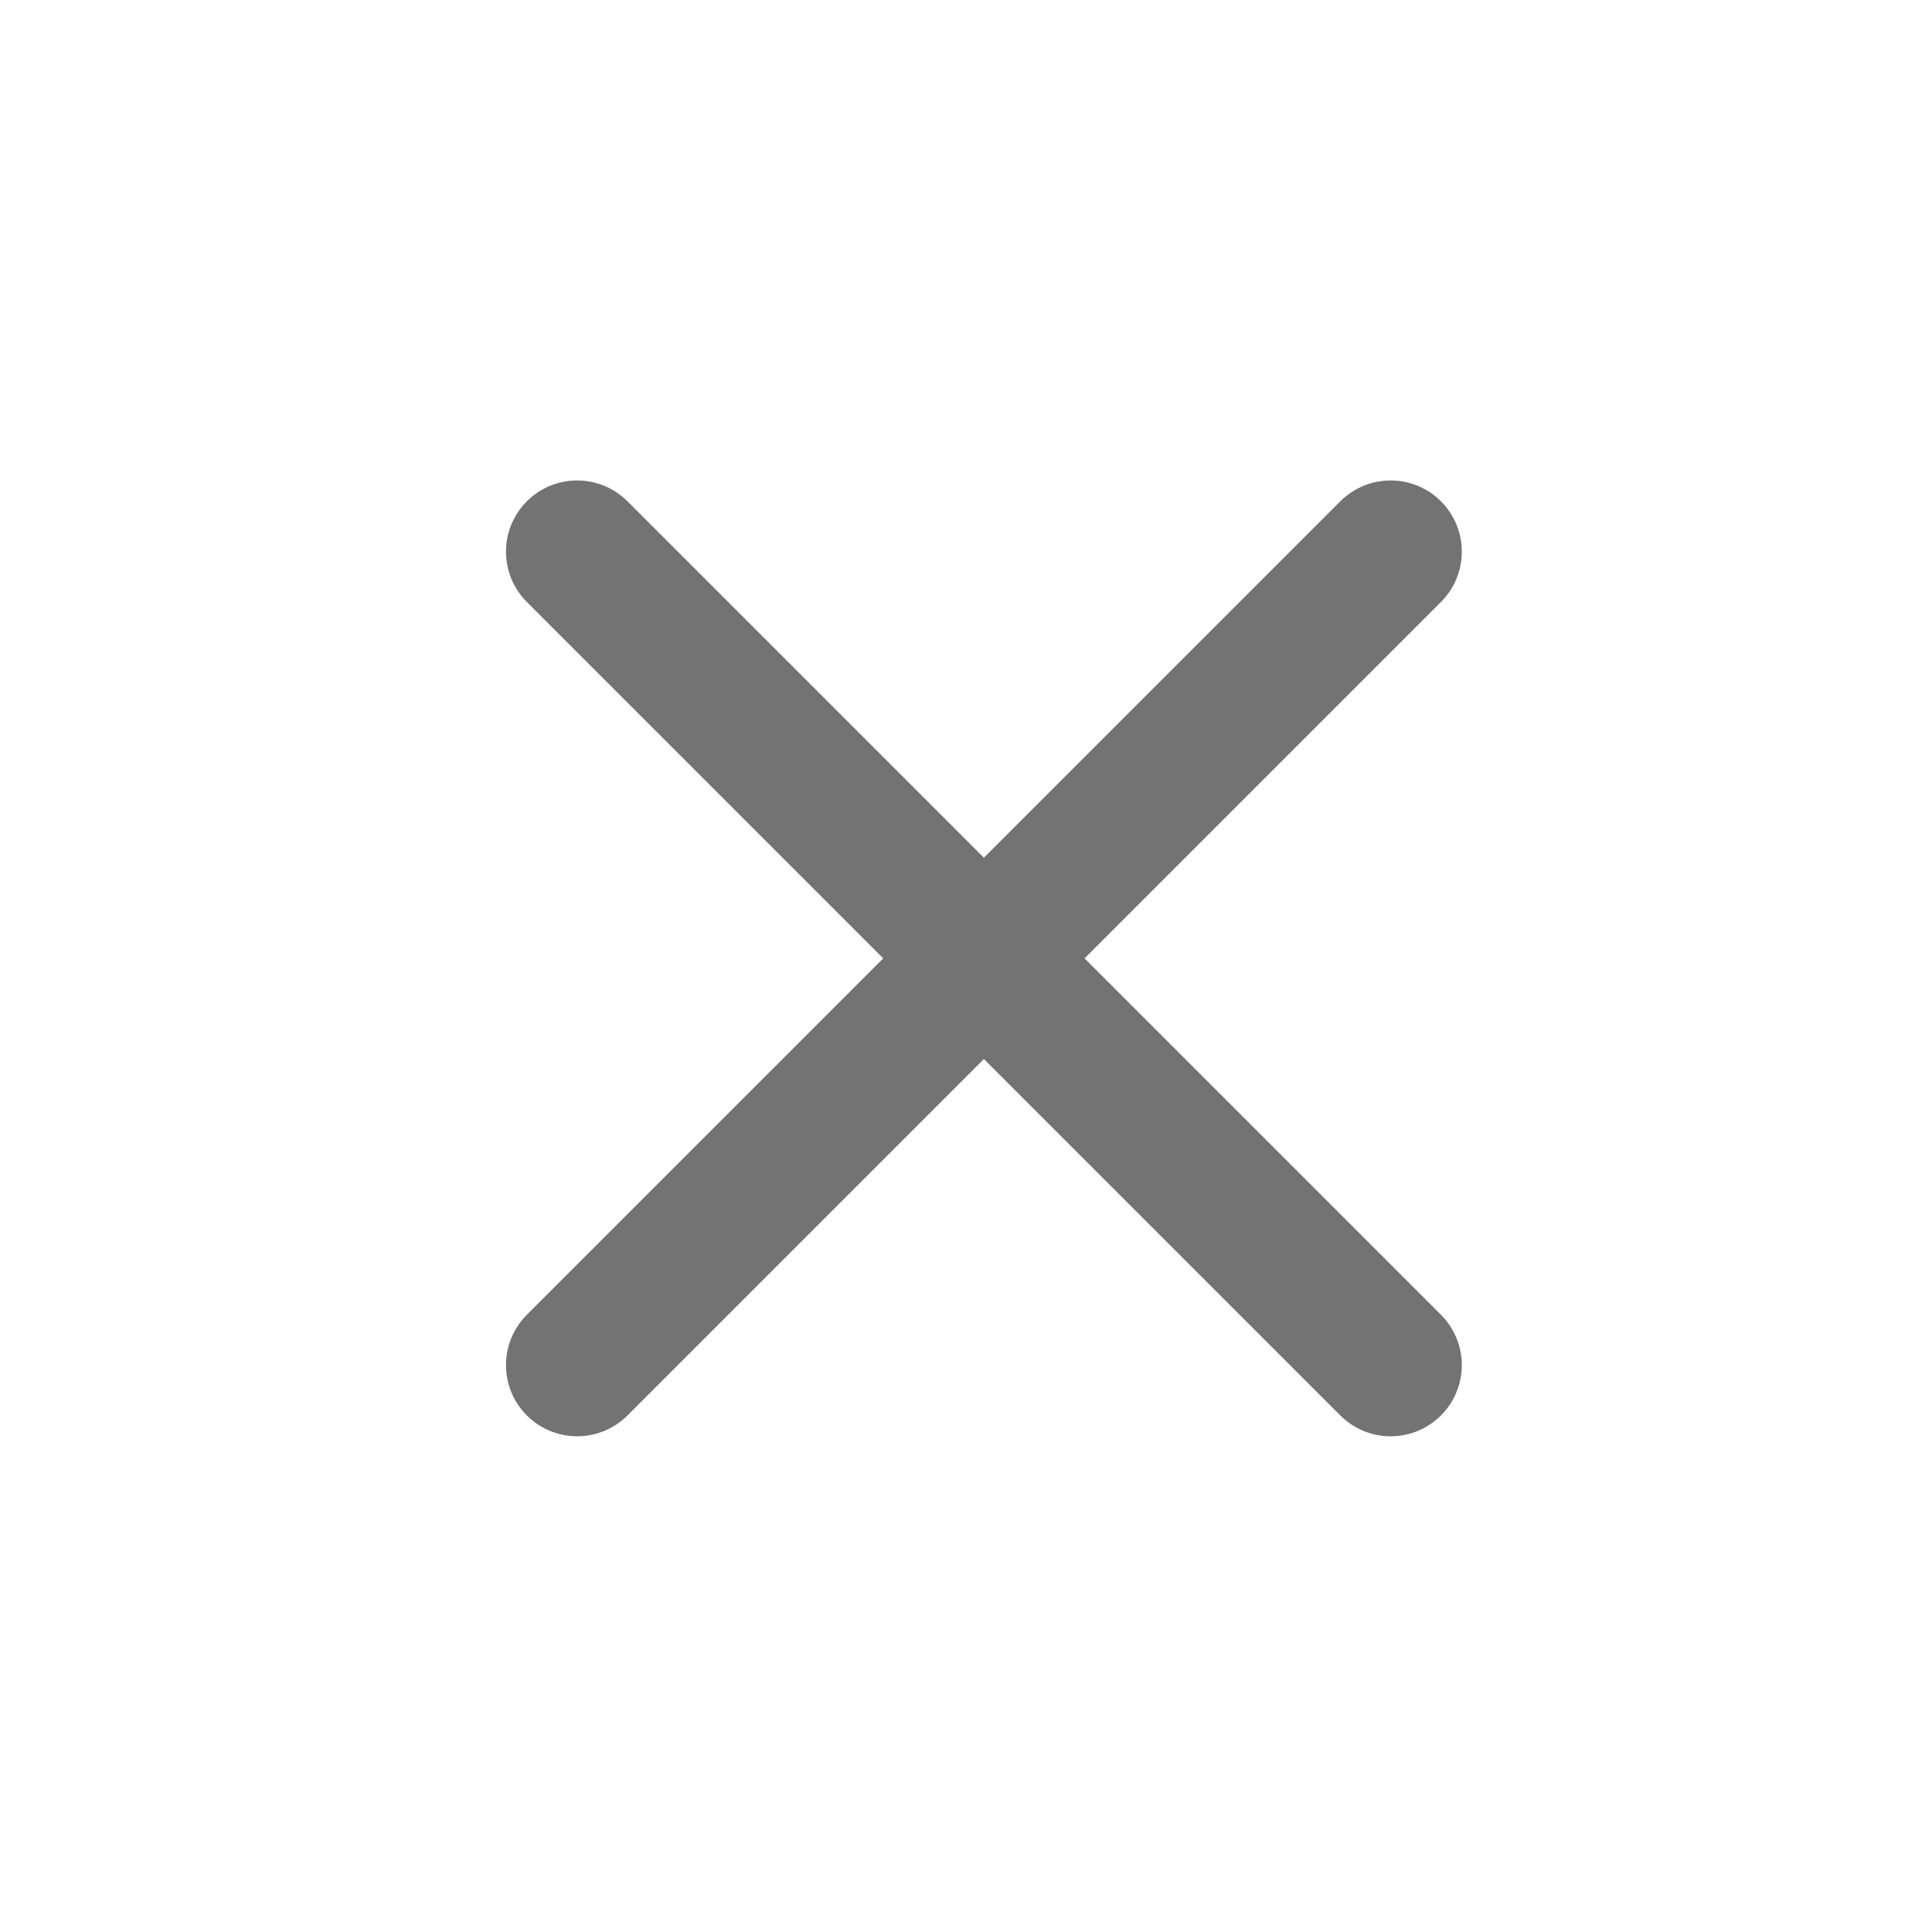
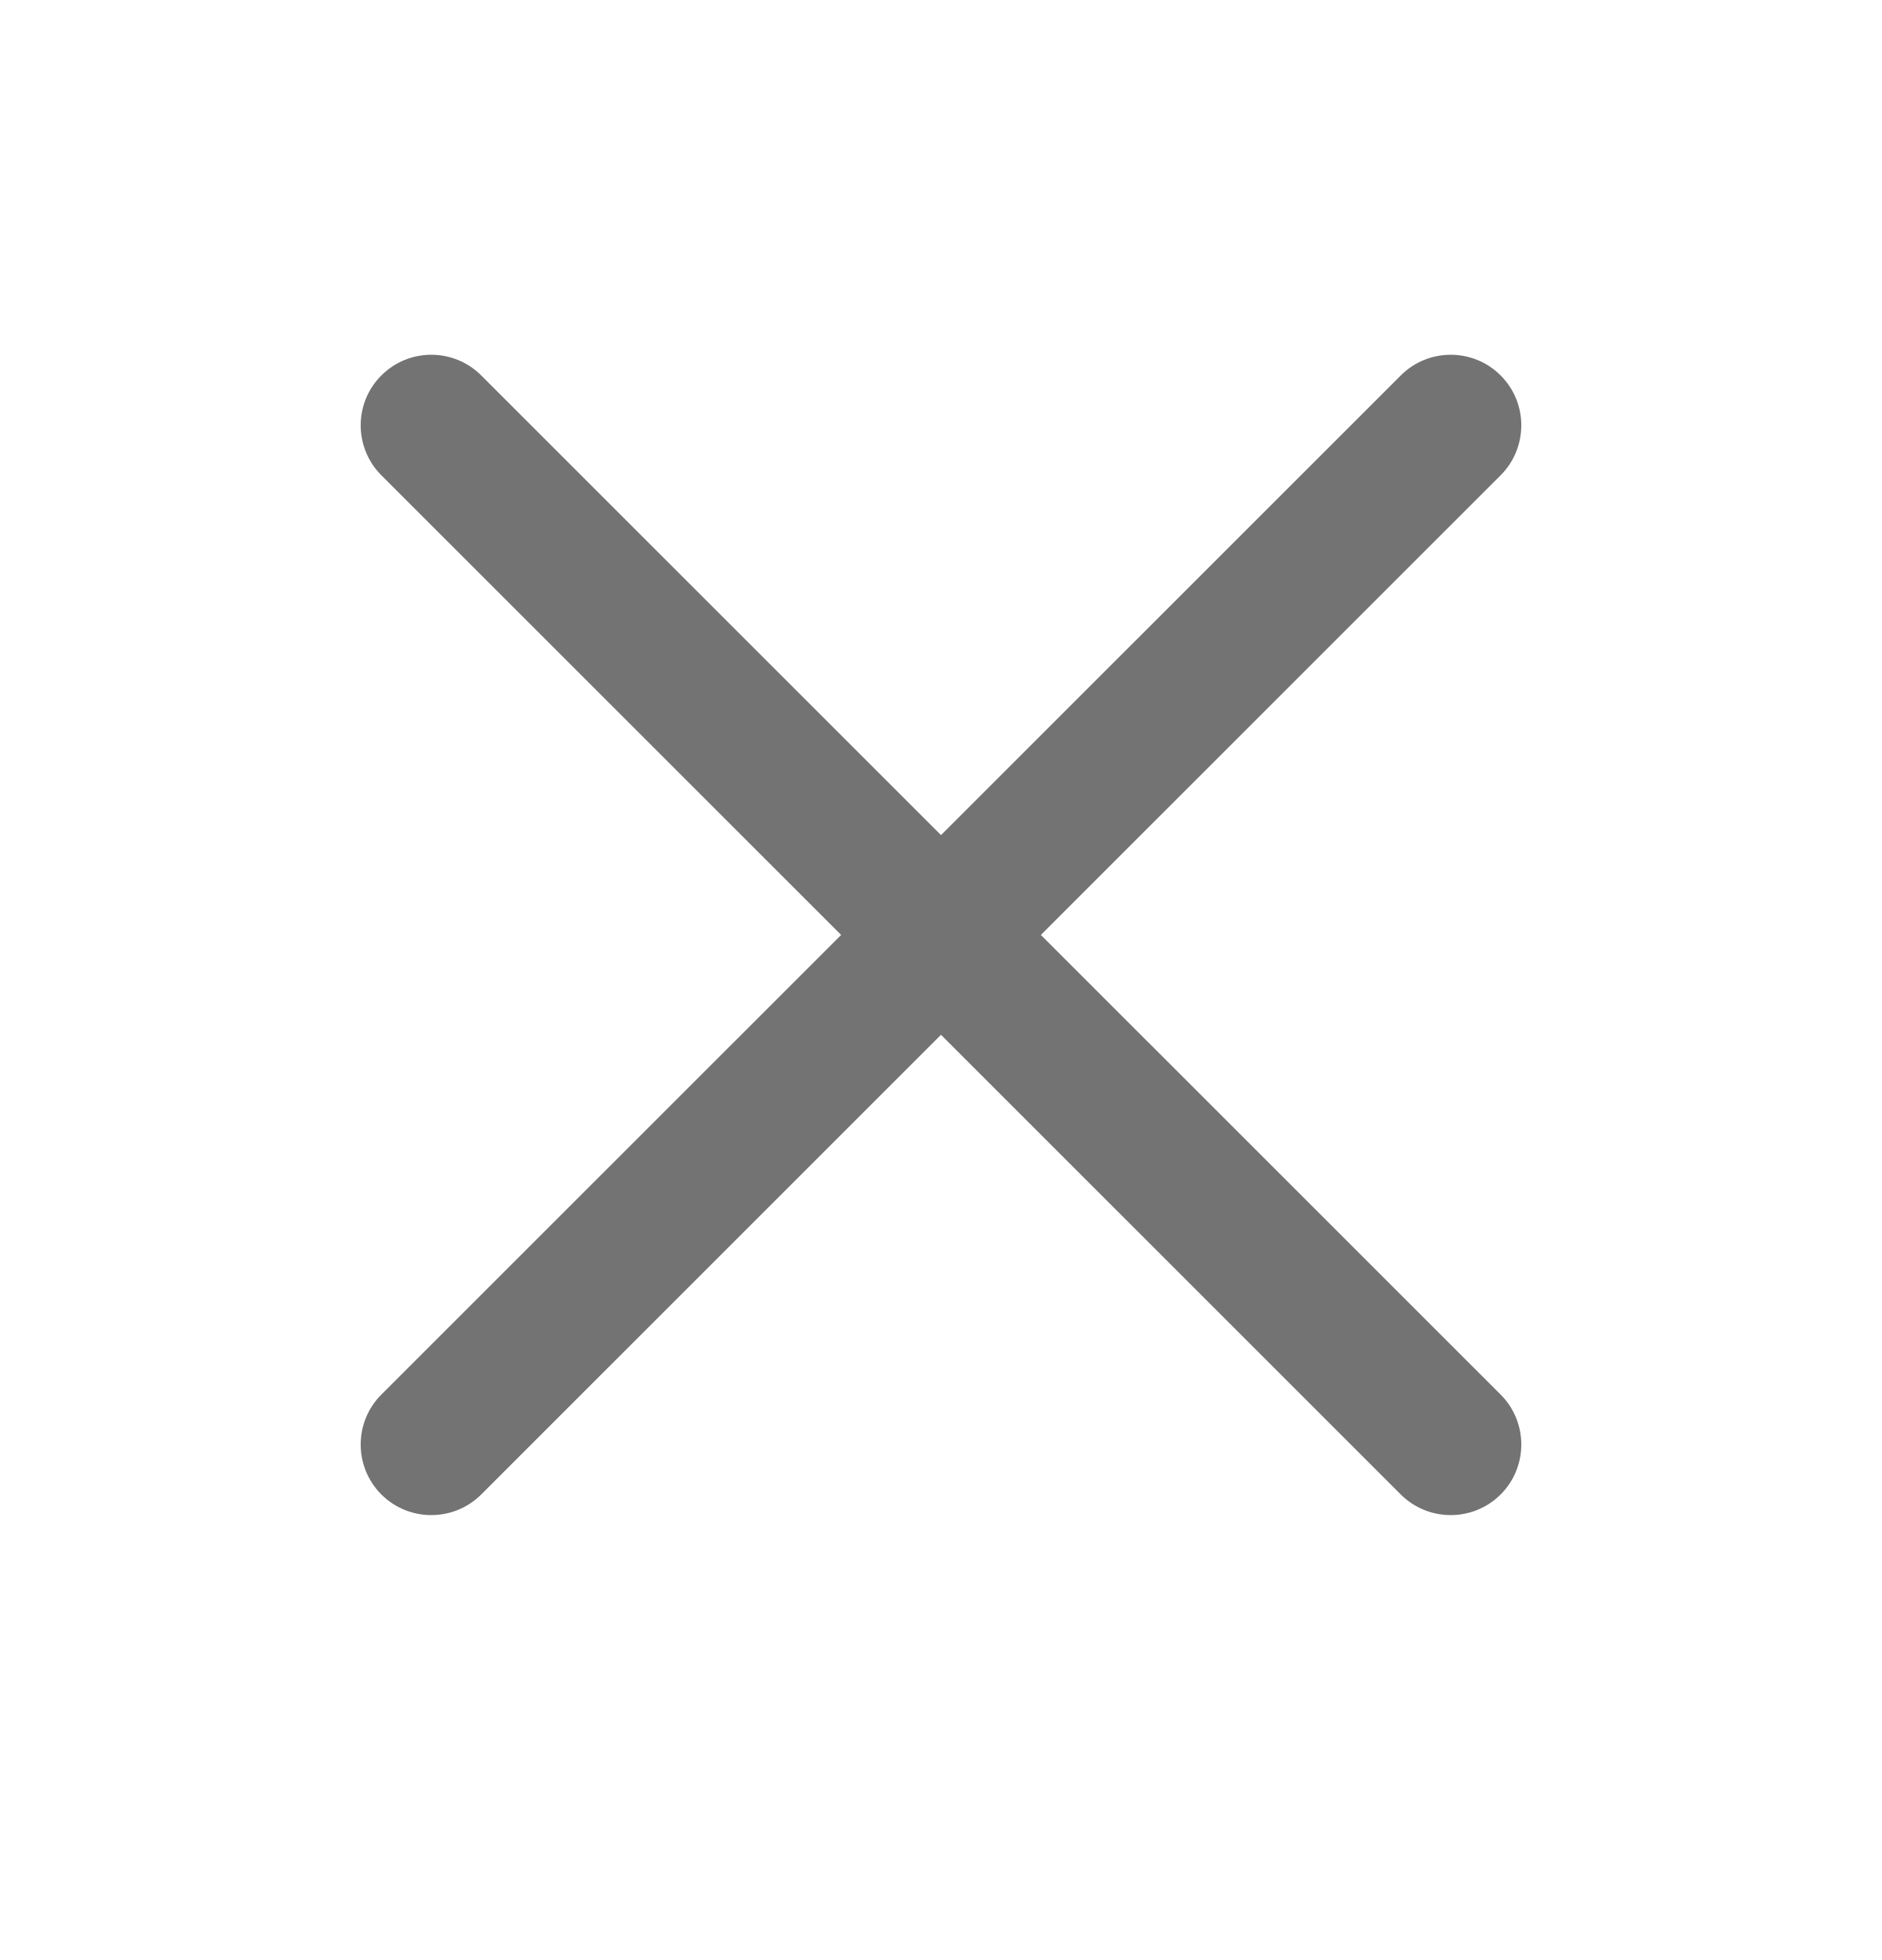
- <svg xmlns="http://www.w3.org/2000/svg" width="19" height="19" viewBox="0 0 19 19" fill="none">
-   <path d="M5.676 5.425L13.676 13.425" stroke="#737373" style="stroke:#737373;stroke:color(display-p3 0.449 0.449 0.449);stroke-opacity:1;" stroke-width="1.4" stroke-linecap="round" />
-   <path d="M13.676 5.425L5.676 13.425" stroke="#737373" style="stroke:#737373;stroke:color(display-p3 0.449 0.449 0.449);stroke-opacity:1;" stroke-width="1.4" stroke-linecap="round" />
+ <svg xmlns="http://www.w3.org/2000/svg" width="24" height="25" viewBox="0 0 24 25" fill="none">
+   <path d="M4.863 4.789C5.215 4.437 5.785 4.437 6.137 4.789L19.137 17.788C19.488 18.14 19.488 18.71 19.137 19.062C18.785 19.413 18.215 19.413 17.863 19.062L4.863 6.062C4.512 5.71 4.512 5.14 4.863 4.789Z" fill="#737373" style="fill:#737373;fill:color(display-p3 0.449 0.449 0.449);fill-opacity:1;" />
+   <path d="M19.137 4.789C19.488 5.14 19.488 5.71 19.137 6.062L6.137 19.062C5.785 19.413 5.215 19.413 4.863 19.062C4.512 18.71 4.512 18.14 4.863 17.788L17.863 4.789C18.215 4.437 18.785 4.437 19.137 4.789Z" fill="#737373" style="fill:#737373;fill:color(display-p3 0.449 0.449 0.449);fill-opacity:1;" />
</svg>
